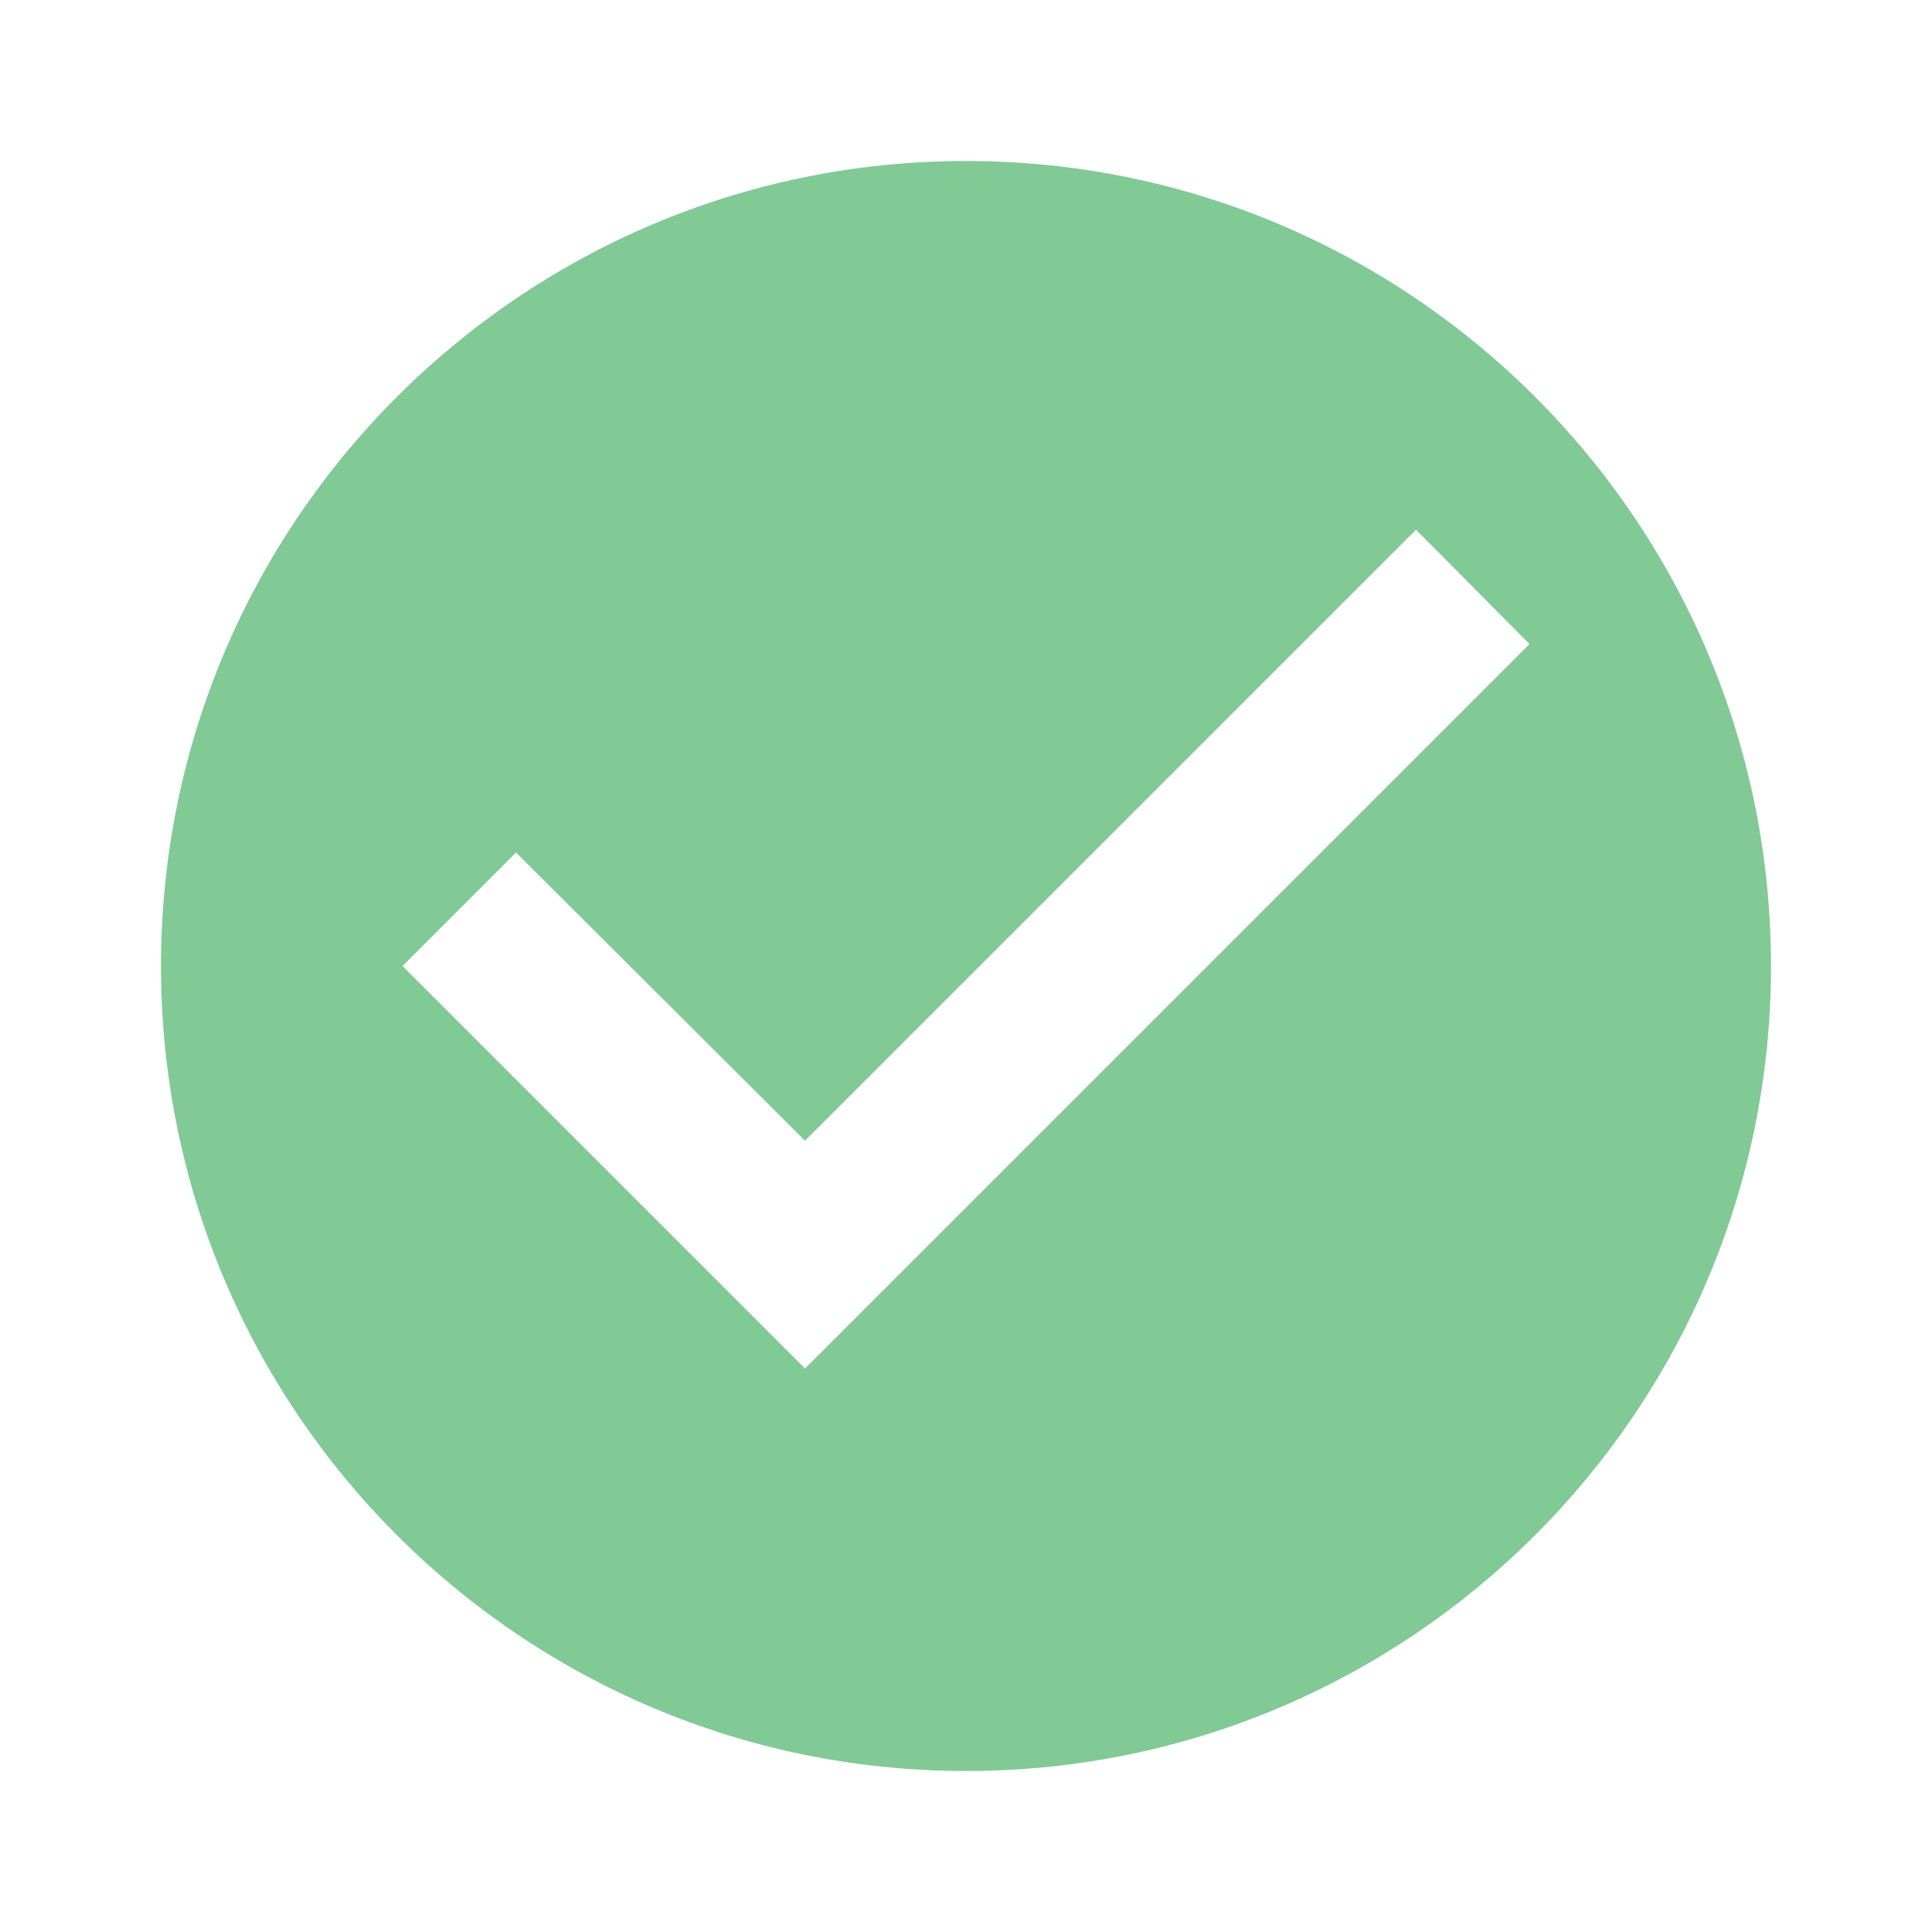
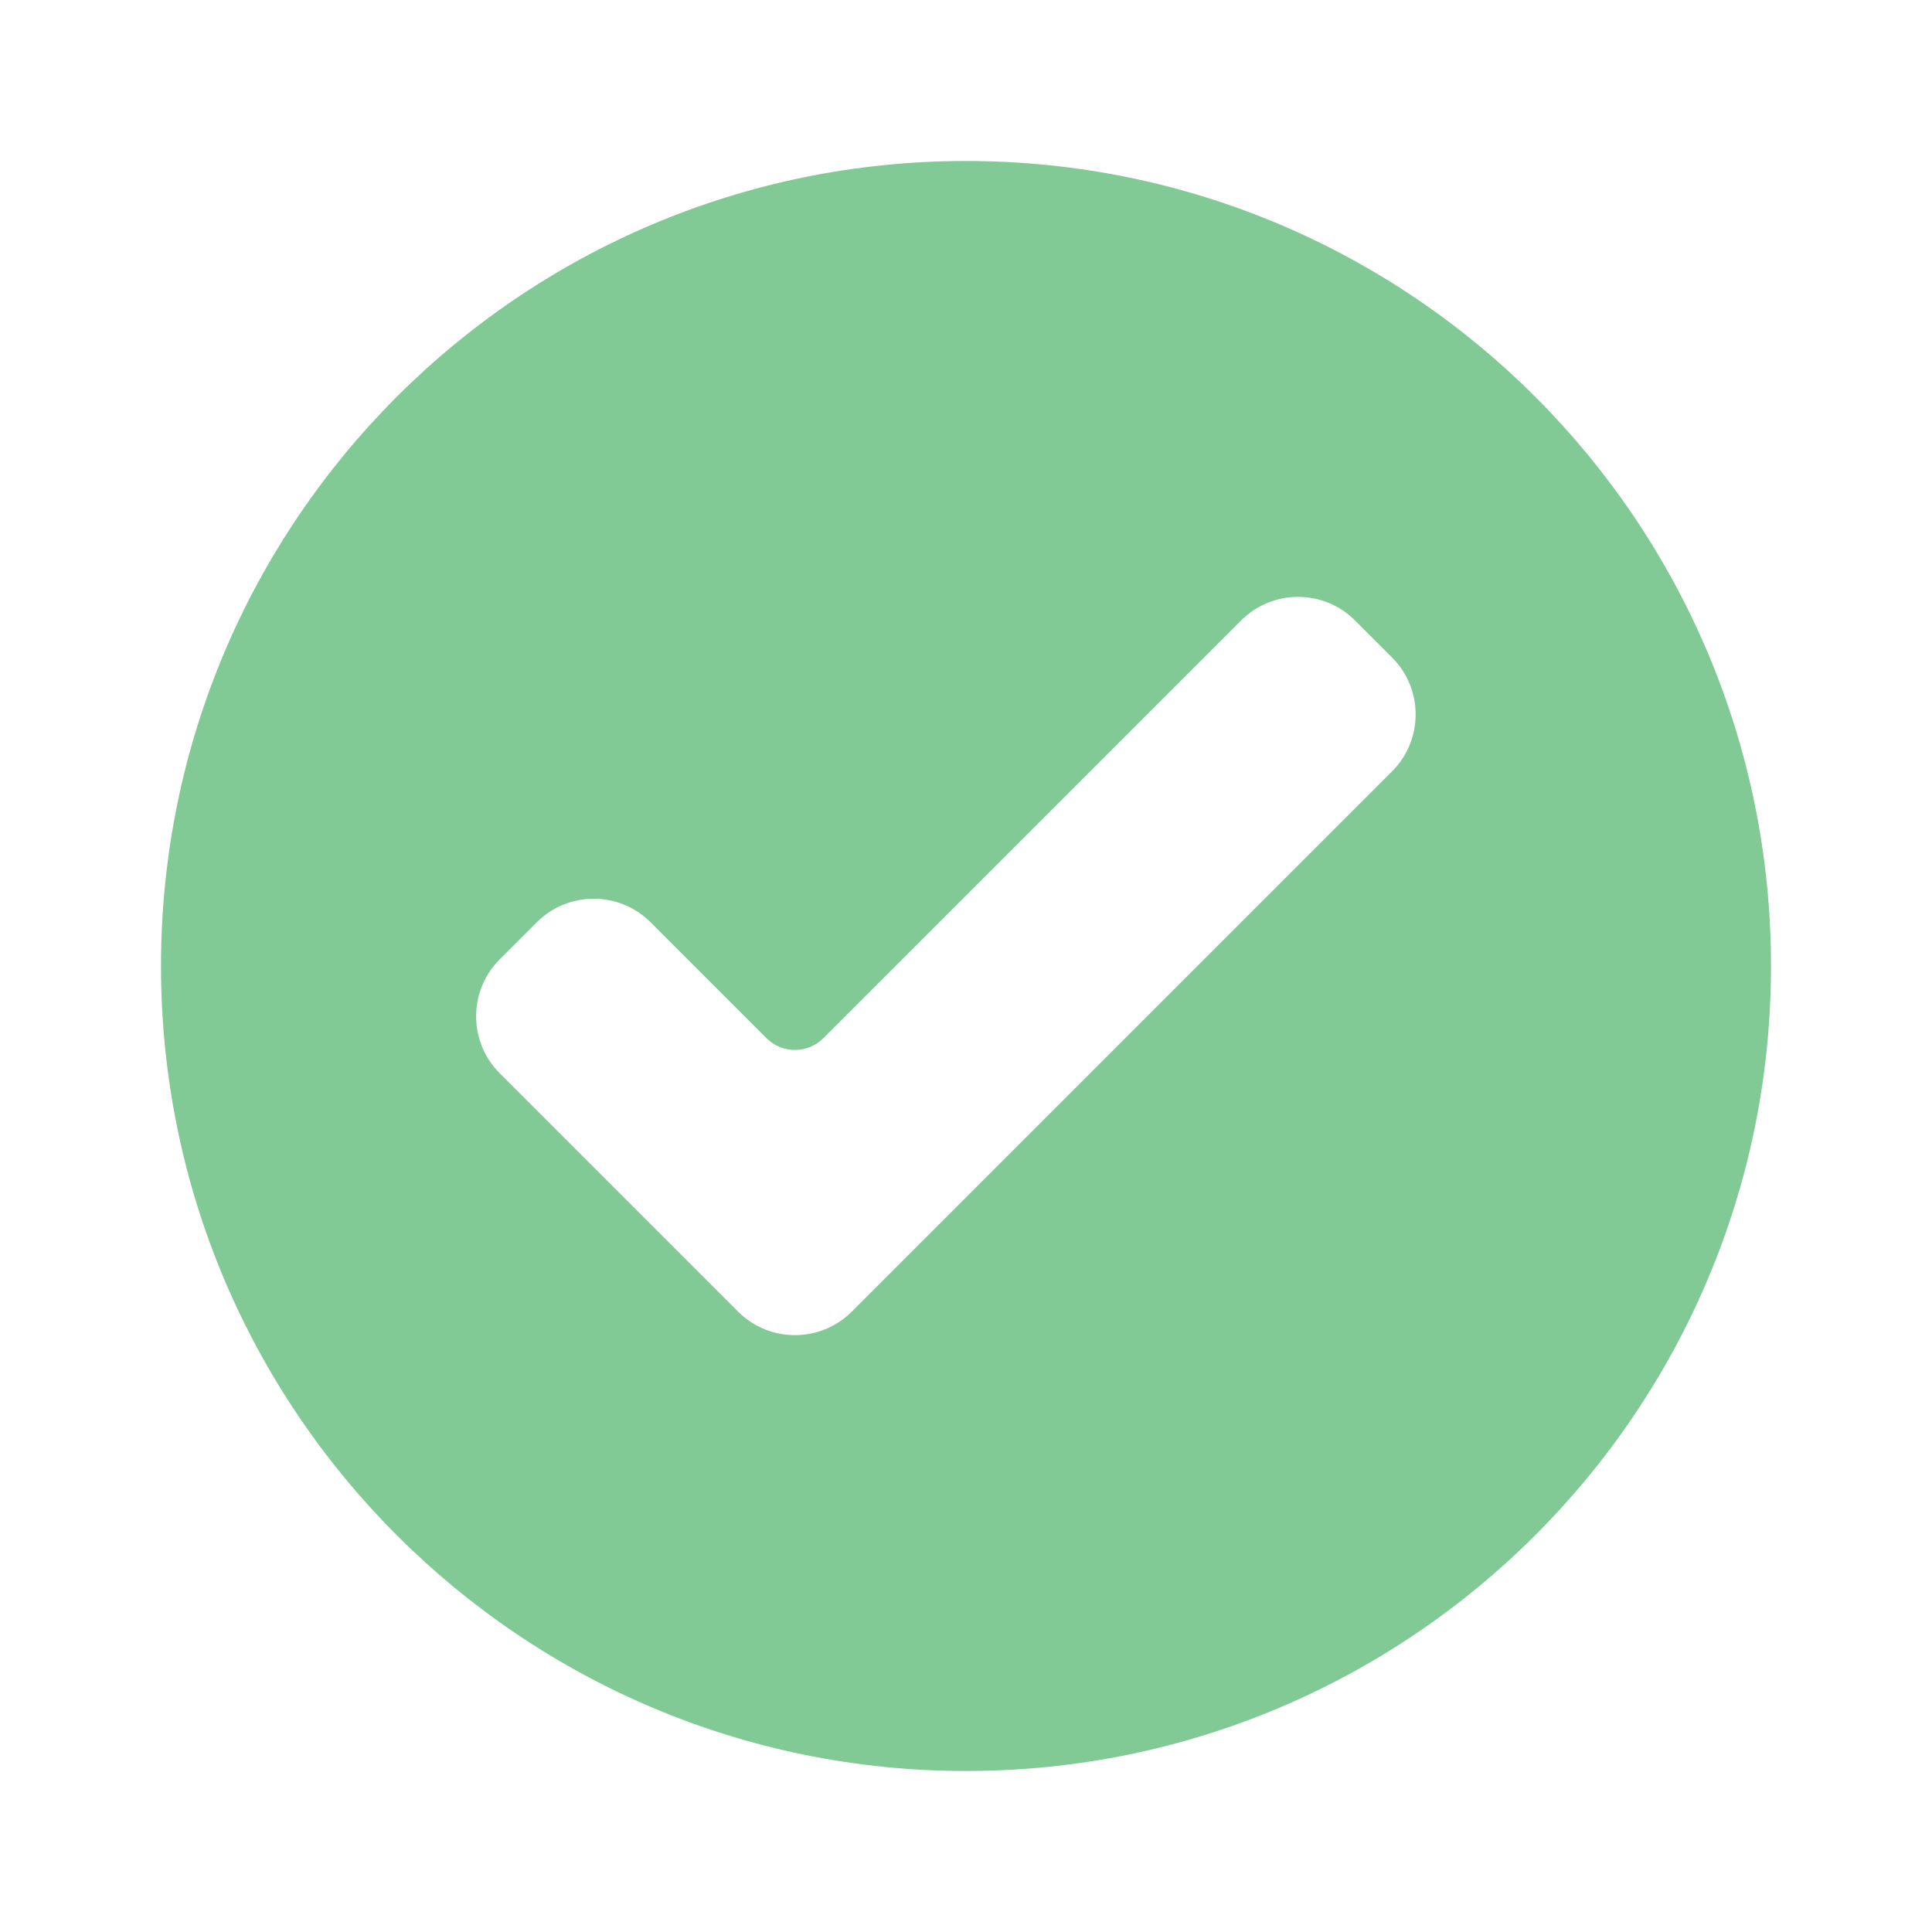
- <svg xmlns="http://www.w3.org/2000/svg" width="24" height="24" fill="#000000" version="1.1" viewBox="0 0 24 24">
-   <path d="m12 2c-5.52 0-10 4.48-10 10s4.48 10 10 10 10-4.48 10-10-4.48-10-10-10zm5.59 4.58 1.41 1.42-9 9-5-5 1.41-1.41 3.59 3.58z" fill="#81c995" />
+ <svg xmlns="http://www.w3.org/2000/svg" width="24" height="24" viewBox="0 0 24 24" fill="none">
+   <path d="M12 2C17.523 2 22 6.477 22 12C22 17.523 17.523 22 12 22C6.477 22 2 17.523 2 12C2 6.477 6.477 2 12 2ZM16.832 7.707C16.442 7.317 15.809 7.317 15.418 7.707L10.229 12.896C10.033 13.092 9.717 13.092 9.521 12.896L8.082 11.457C7.692 11.067 7.058 11.067 6.668 11.457L6.207 11.918C5.817 12.309 5.817 12.941 6.207 13.332L9.168 16.293C9.558 16.683 10.191 16.683 10.582 16.293L17.293 9.582C17.683 9.192 17.683 8.558 17.293 8.168L16.832 7.707Z" fill="#81C995" />
</svg>
